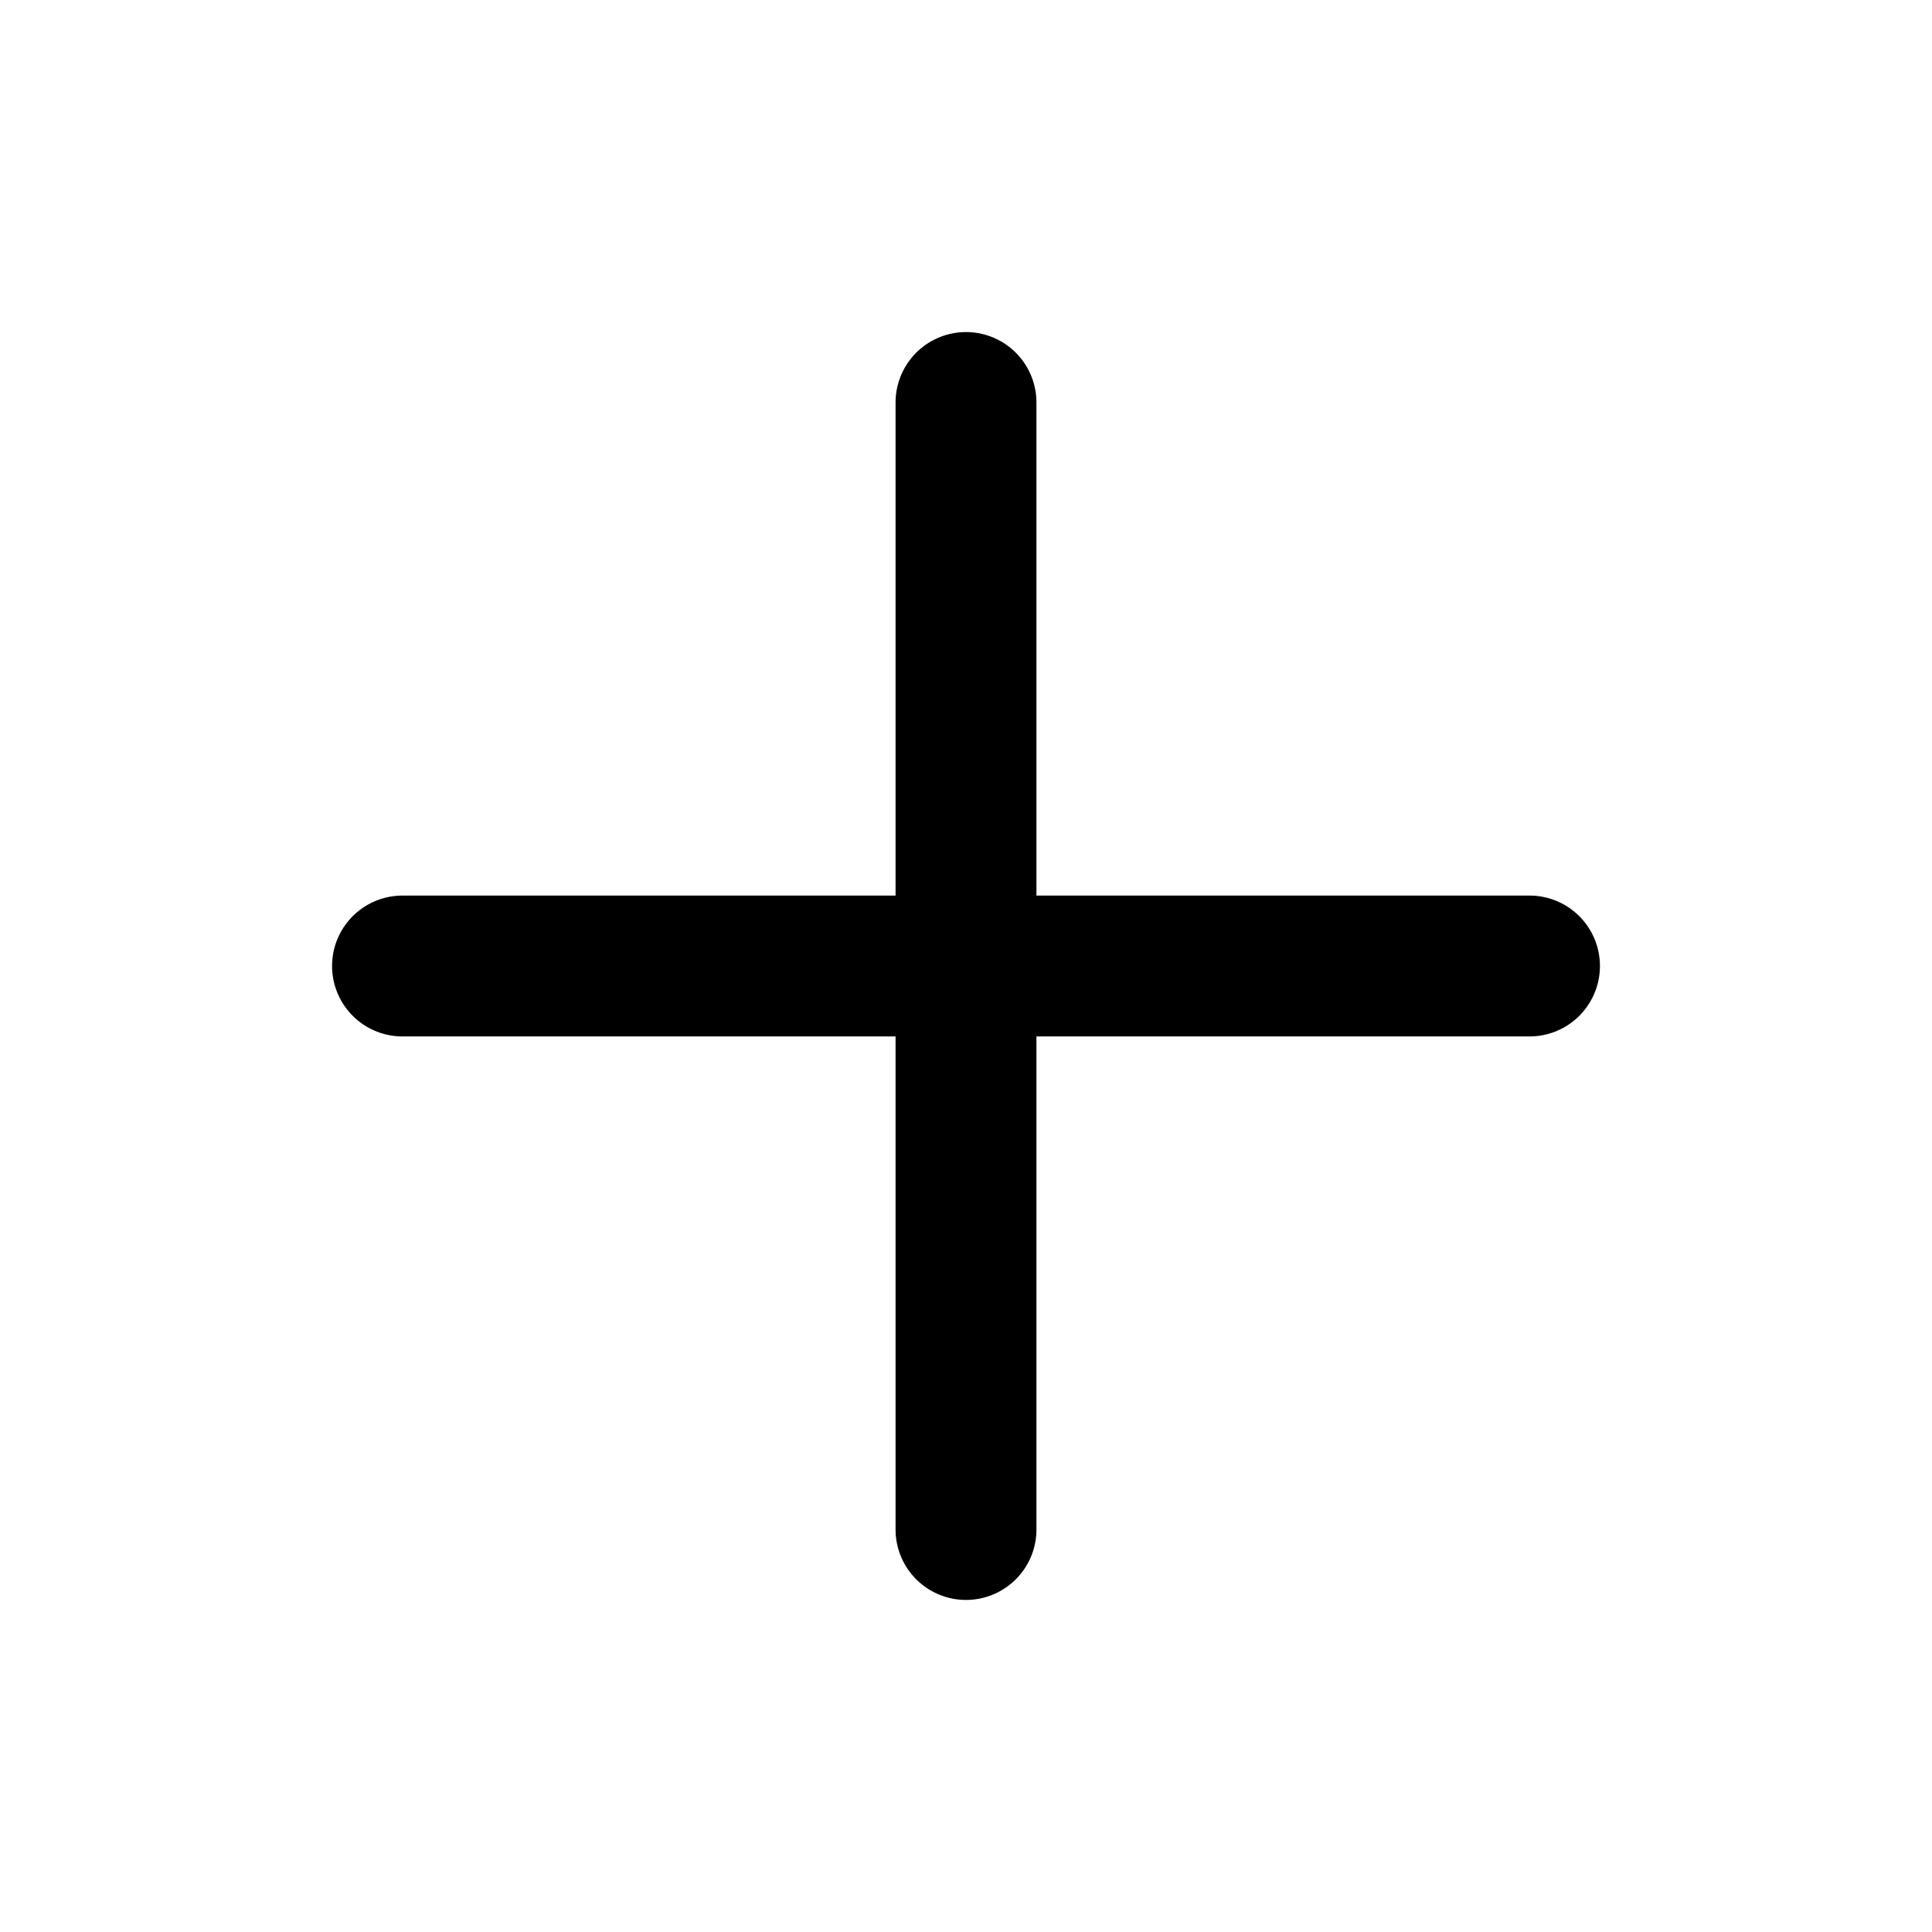
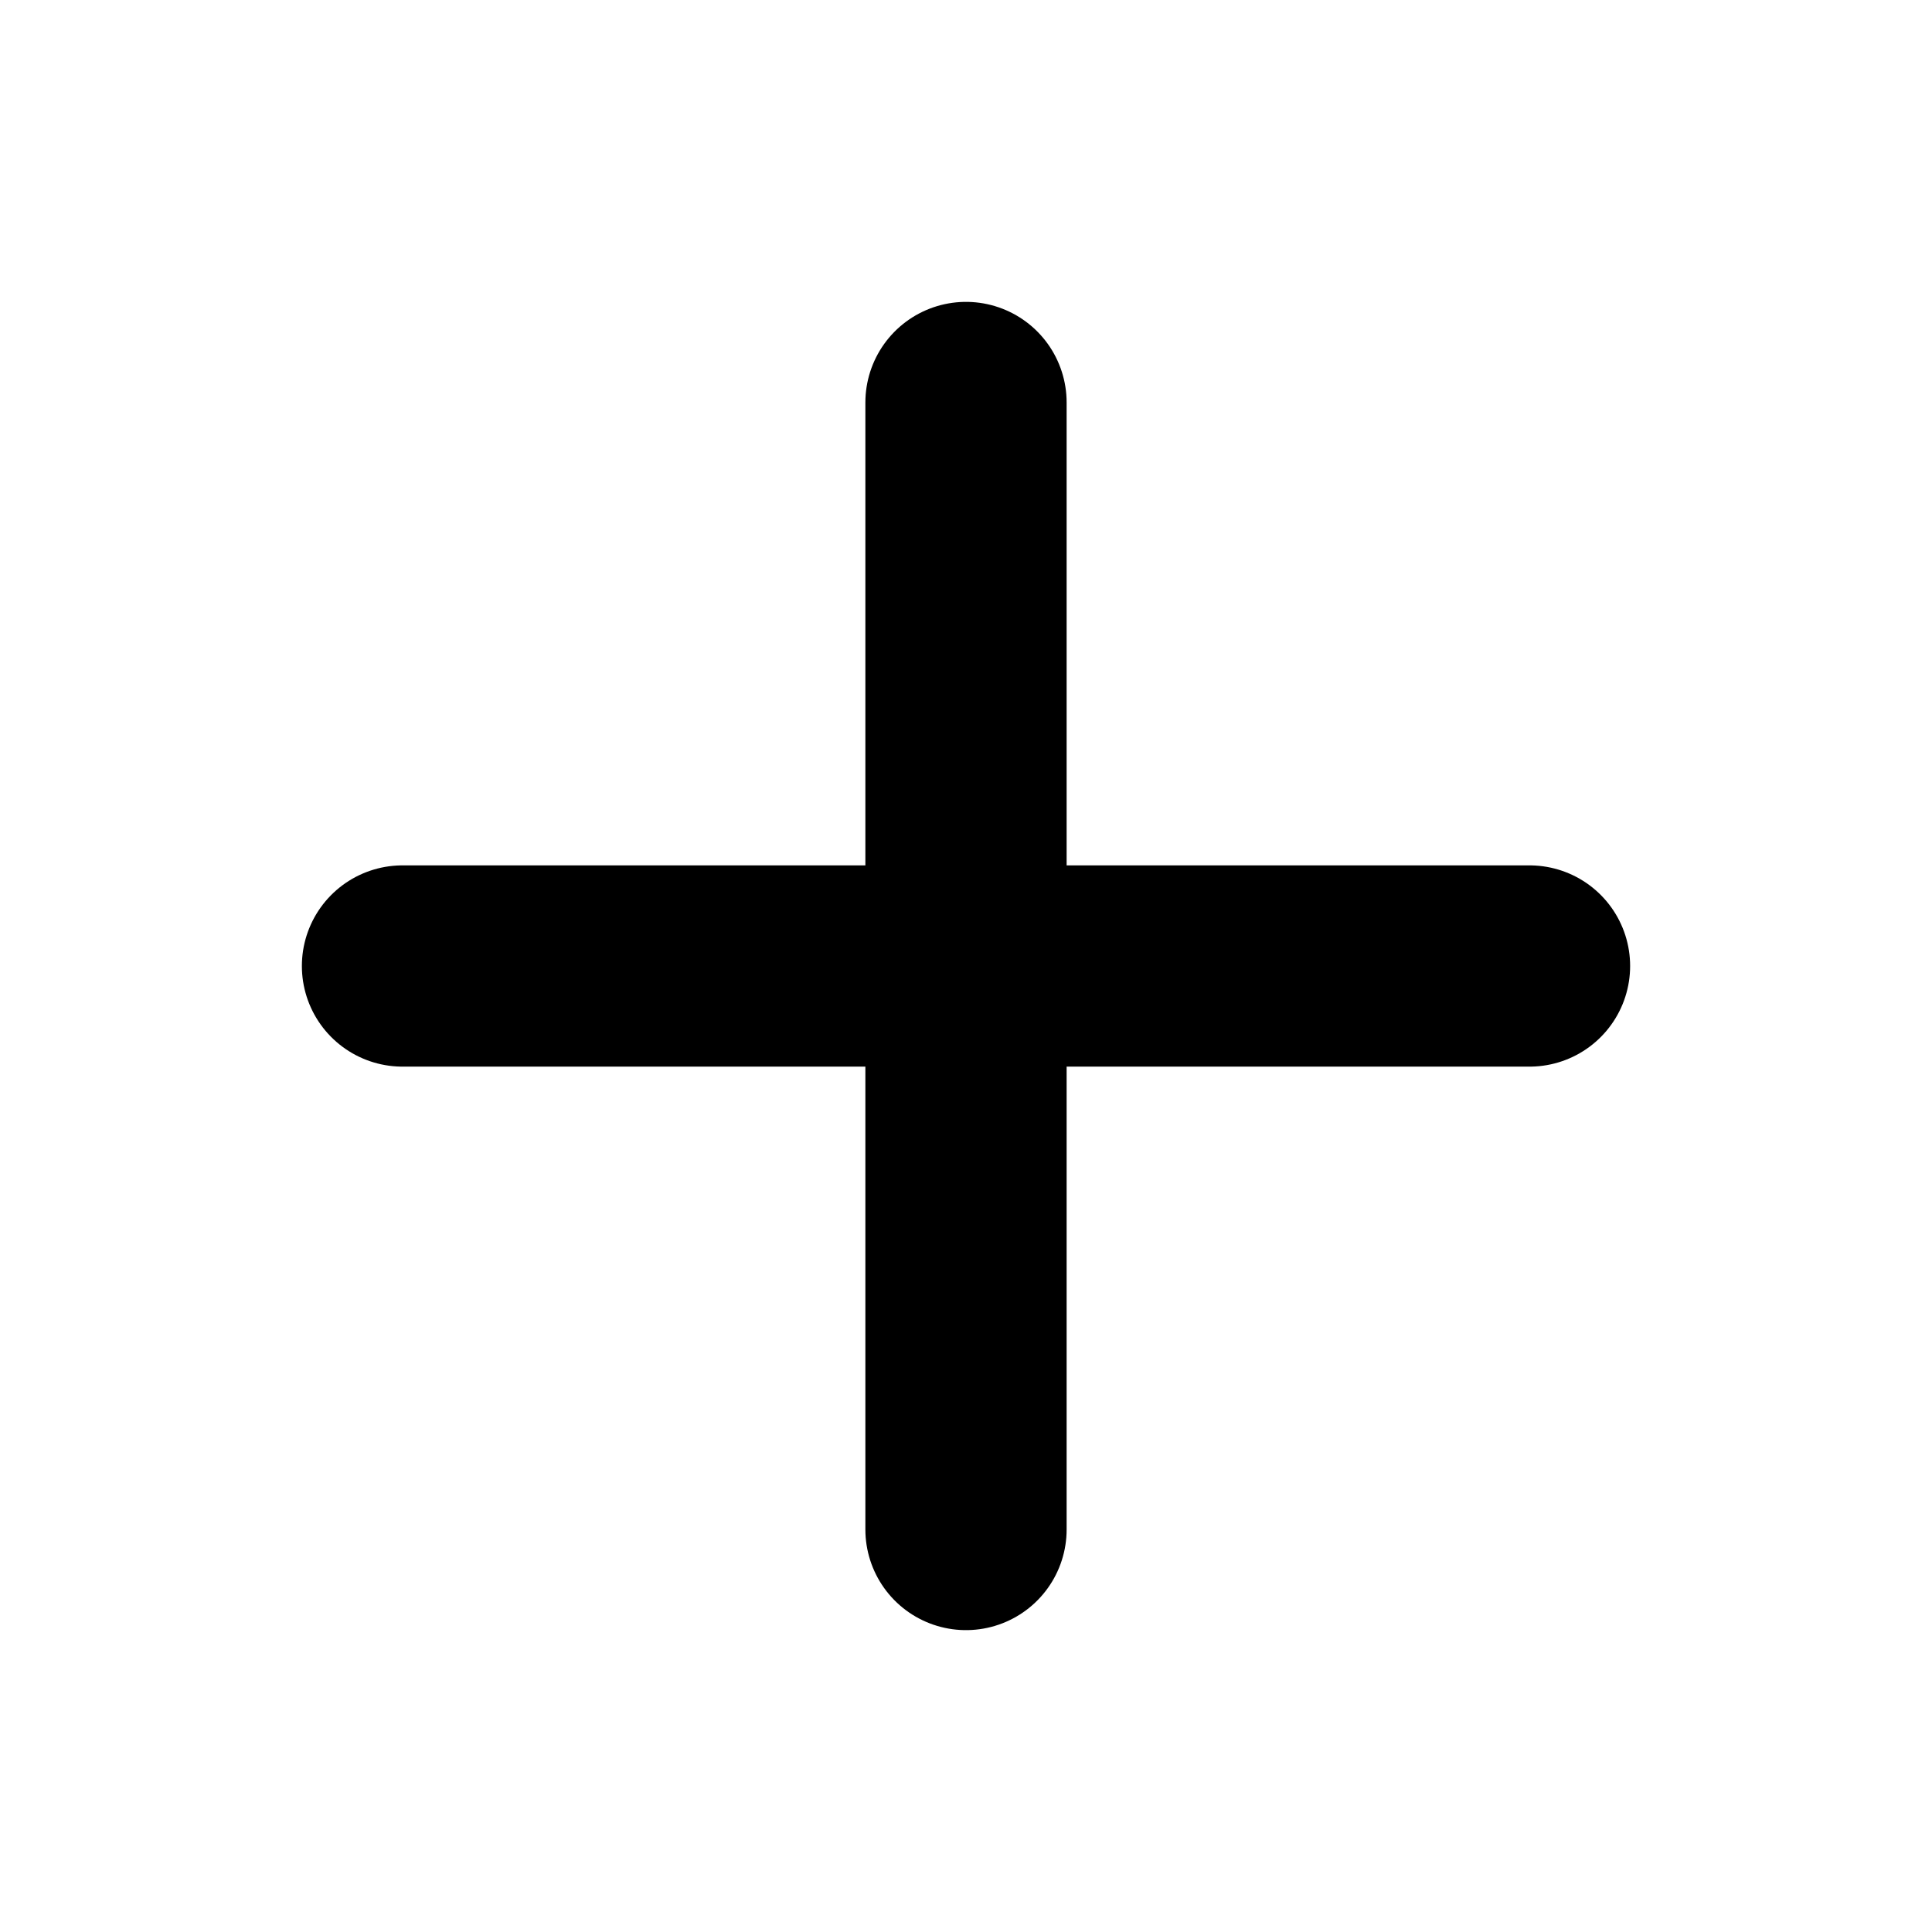
- <svg xmlns="http://www.w3.org/2000/svg" width="24" height="24" viewBox="0 0 24 24" fill="none" stroke="#000000" stroke-width="1.75" stroke-linecap="round" stroke-linejoin="round">
+ <svg xmlns="http://www.w3.org/2000/svg" width="24" height="24" viewBox="0 0 24 24" fill="none" stroke="#000000" stroke-width="2.5" stroke-linecap="round" stroke-linejoin="round">
  <path d="M12 5v14" />
  <path d="M5 12h14" />
</svg>
